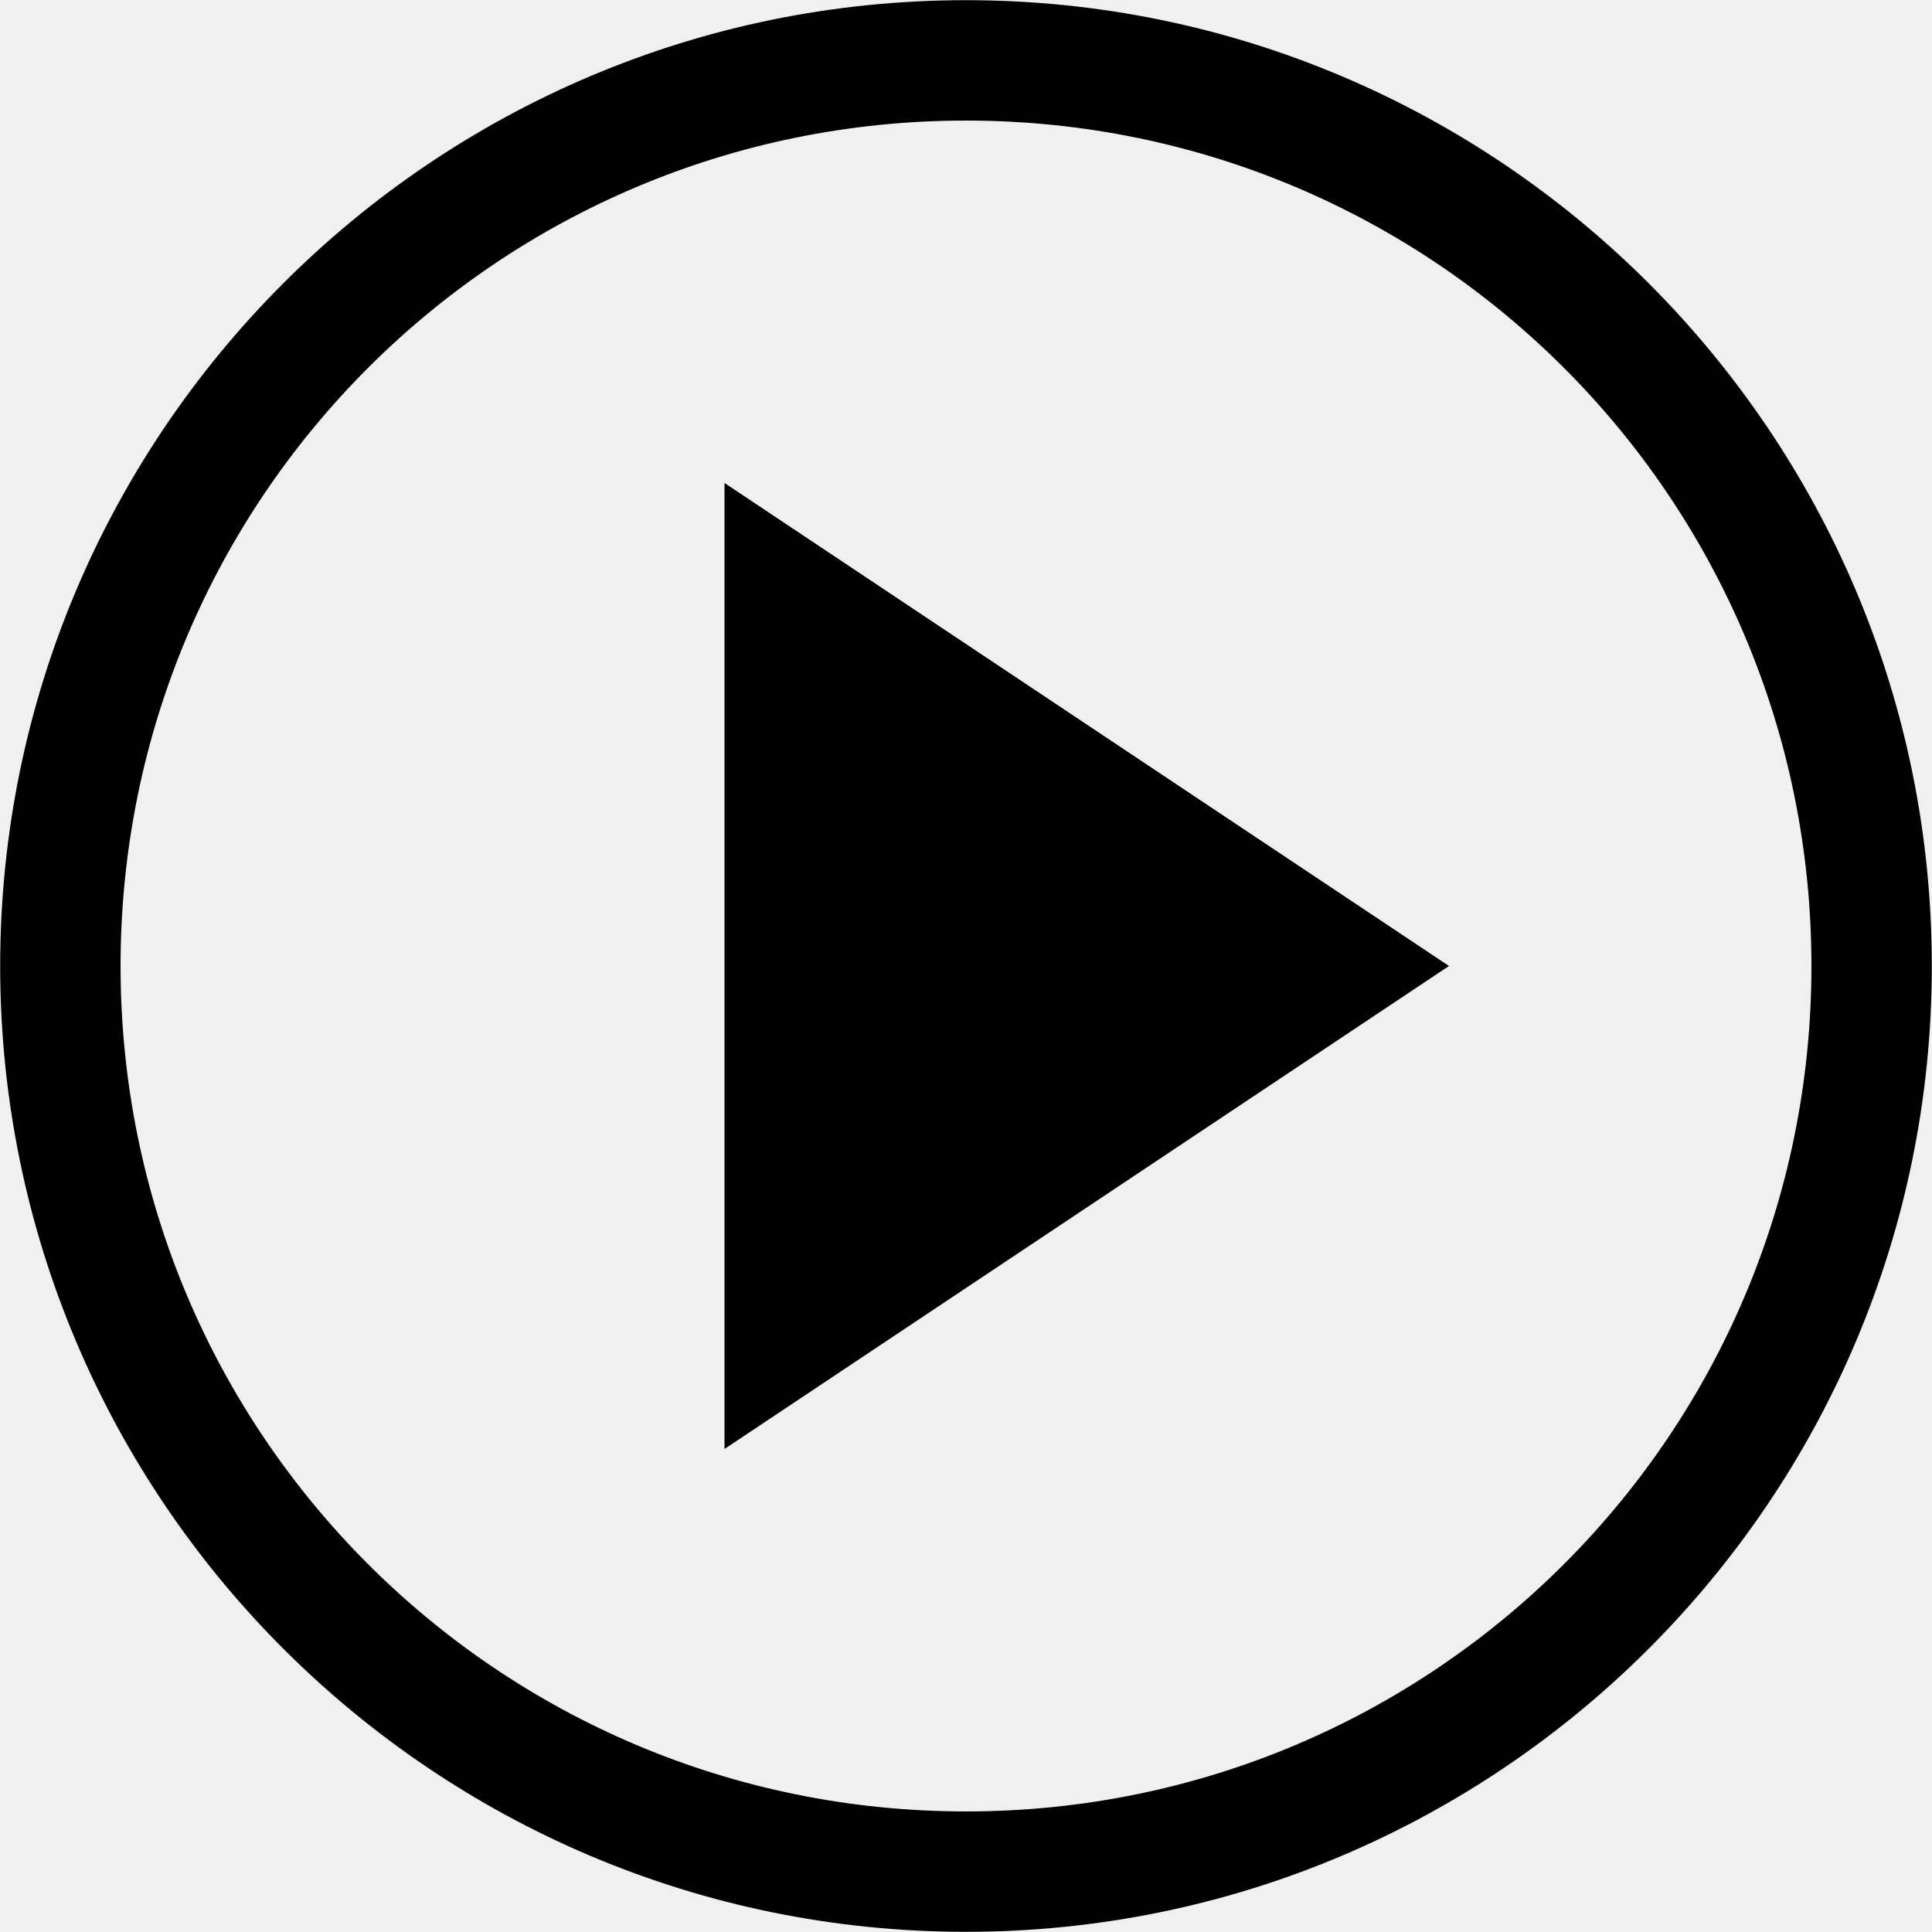
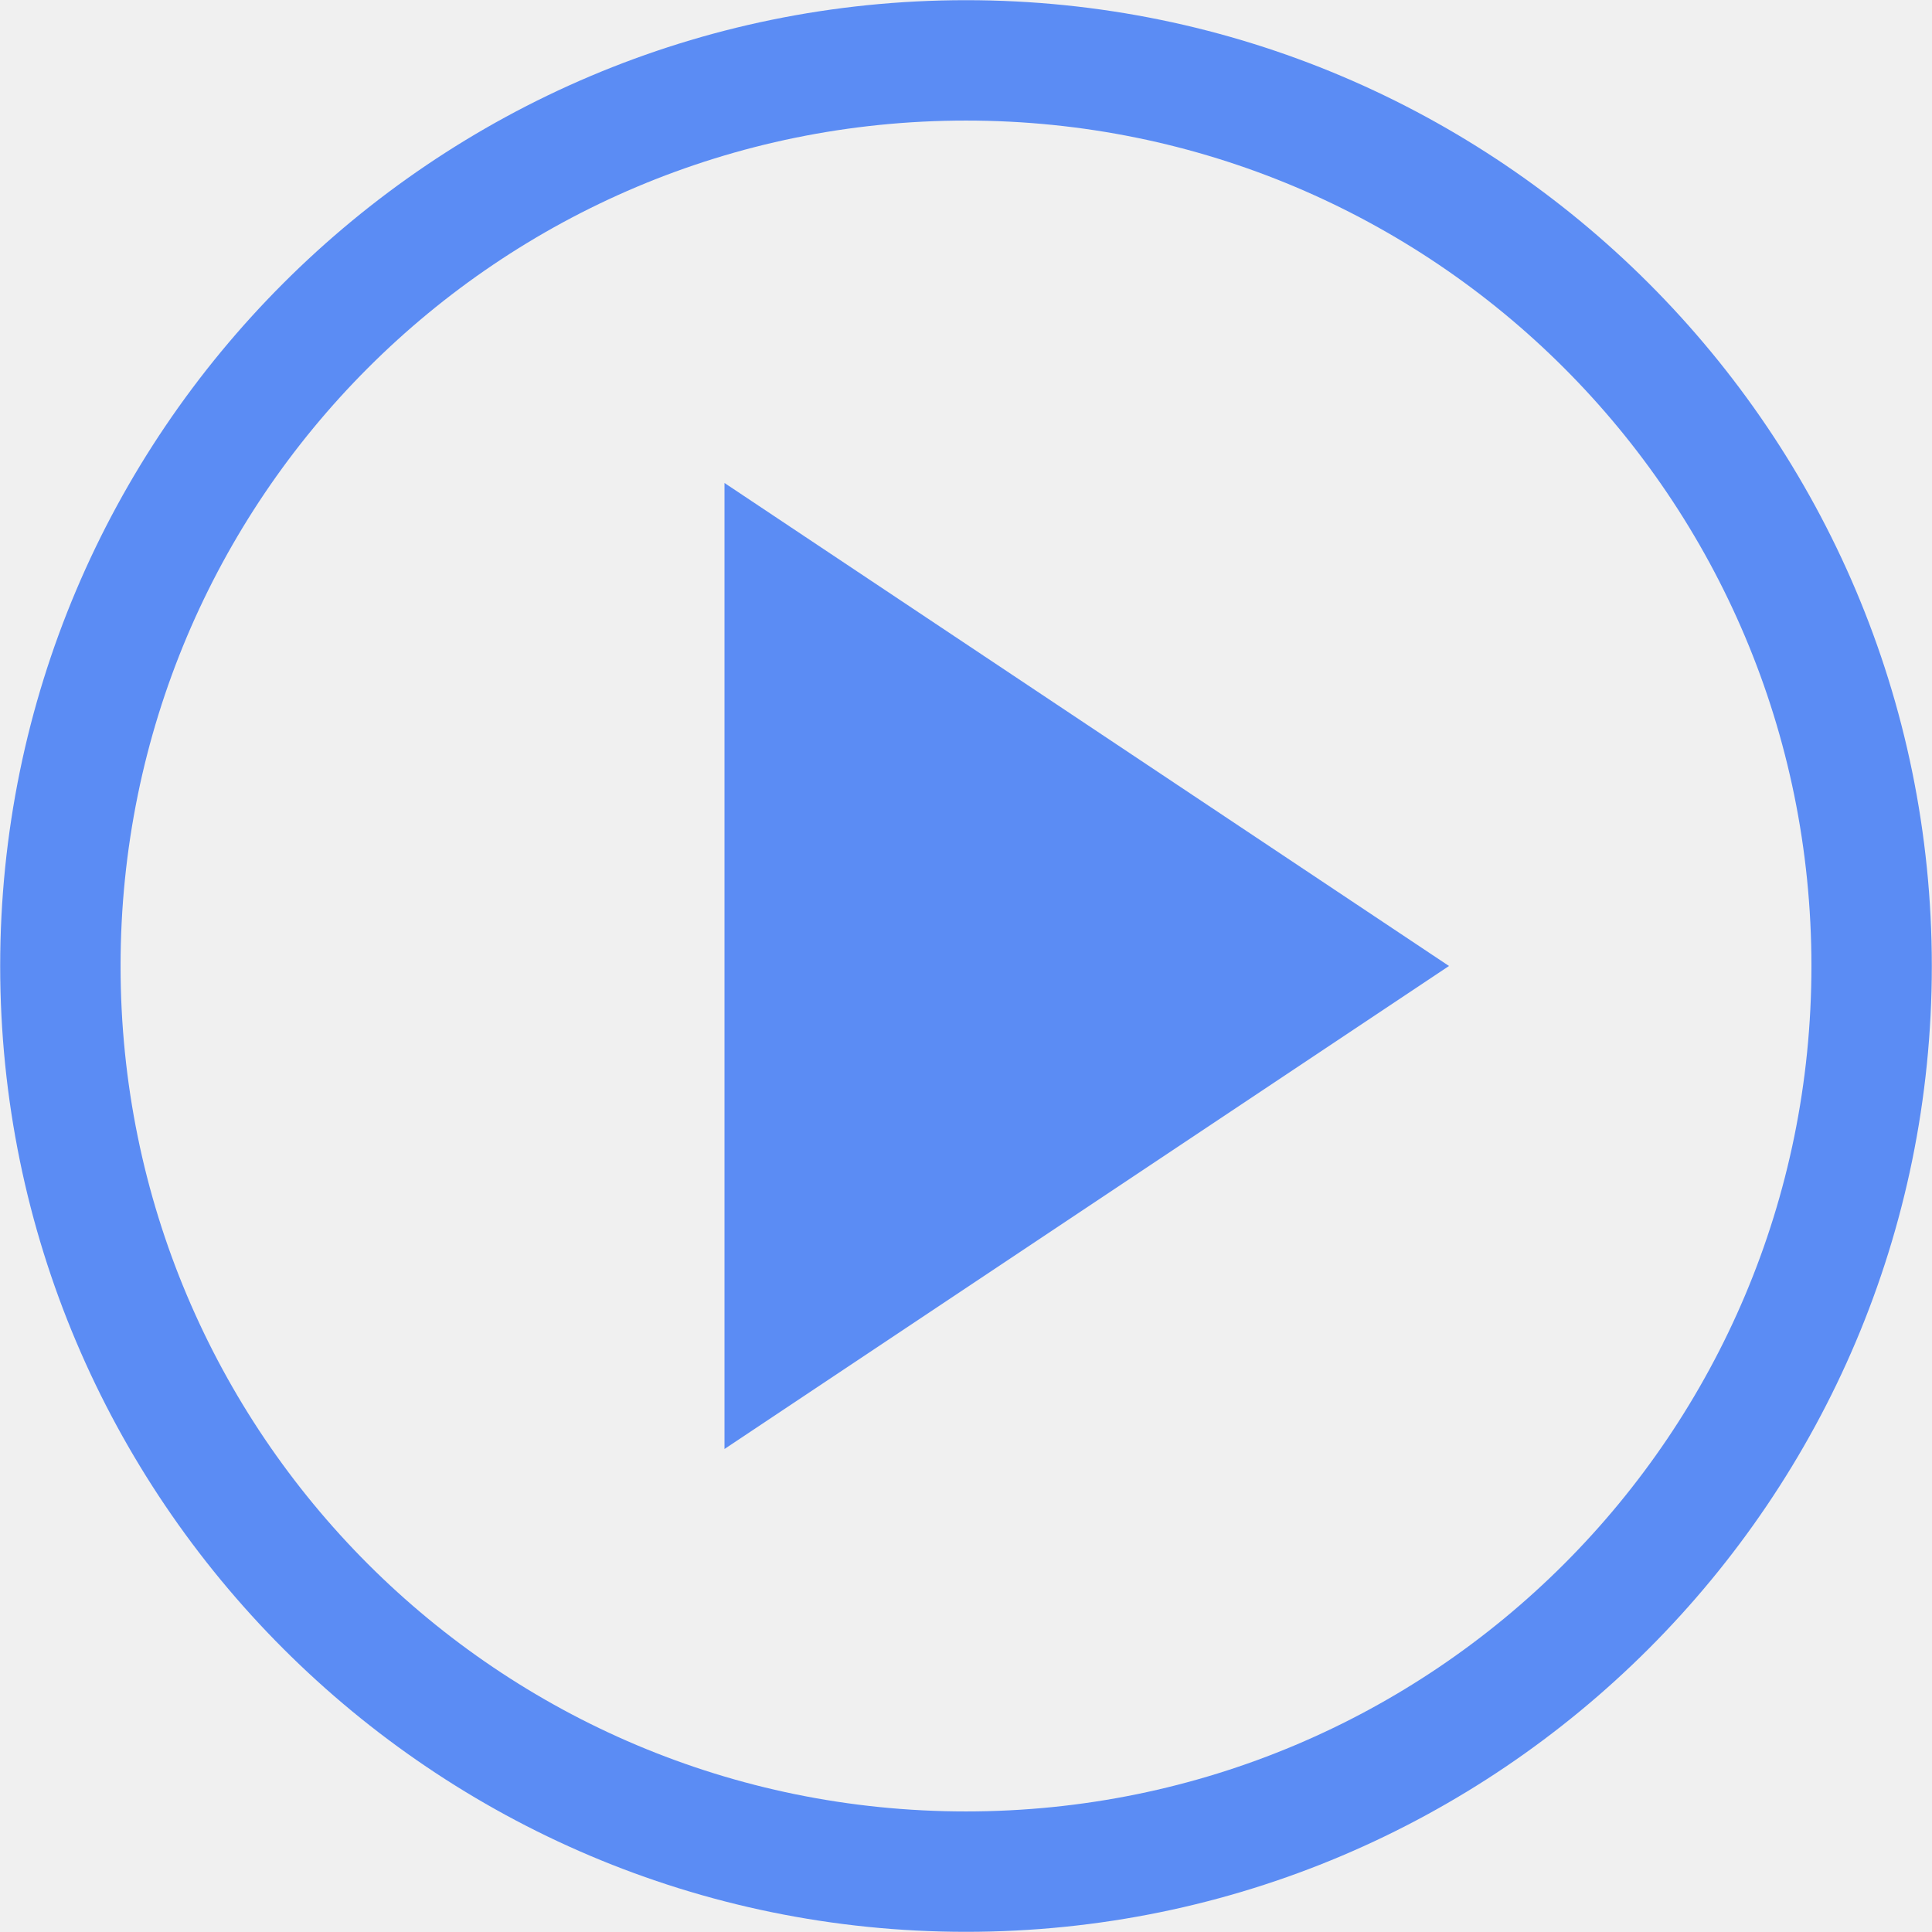
<svg xmlns="http://www.w3.org/2000/svg" width="32" height="32" viewBox="0 0 32 32" fill="none">
  <g clip-path="url(#clip0_2_95)">
-     <path d="M24 16L12 24V8L24 16ZM16 0.003C7.175 0.003 0.003 7.175 0.003 16C0.003 24.825 7.175 31.997 16 31.997C24.825 31.997 31.997 24.825 31.997 16C31.997 7.175 24.825 0.003 16 0.003ZM16 1.997C23.744 1.997 30.003 8.256 30.003 16C30.003 23.744 23.744 30.003 16 30.003C8.256 30.003 1.997 23.744 1.997 16C1.997 8.256 8.256 1.997 16 1.997Z" fill="black" />
+     <path d="M24 16L12 24V8L24 16ZM16 0.003C7.175 0.003 0.003 7.175 0.003 16C0.003 24.825 7.175 31.997 16 31.997C24.825 31.997 31.997 24.825 31.997 16C31.997 7.175 24.825 0.003 16 0.003ZM16 1.997C23.744 1.997 30.003 8.256 30.003 16C30.003 23.744 23.744 30.003 16 30.003C8.256 30.003 1.997 23.744 1.997 16C1.997 8.256 8.256 1.997 16 1.997Z" fill="#5B8CF4" />
  </g>
  <defs>
    <clipPath id="clip0_2_95">
-       <rect width="32" height="32" fill="black" />
+       <rect width="32" height="32" fill="white" />
    </clipPath>
  </defs>
</svg>
